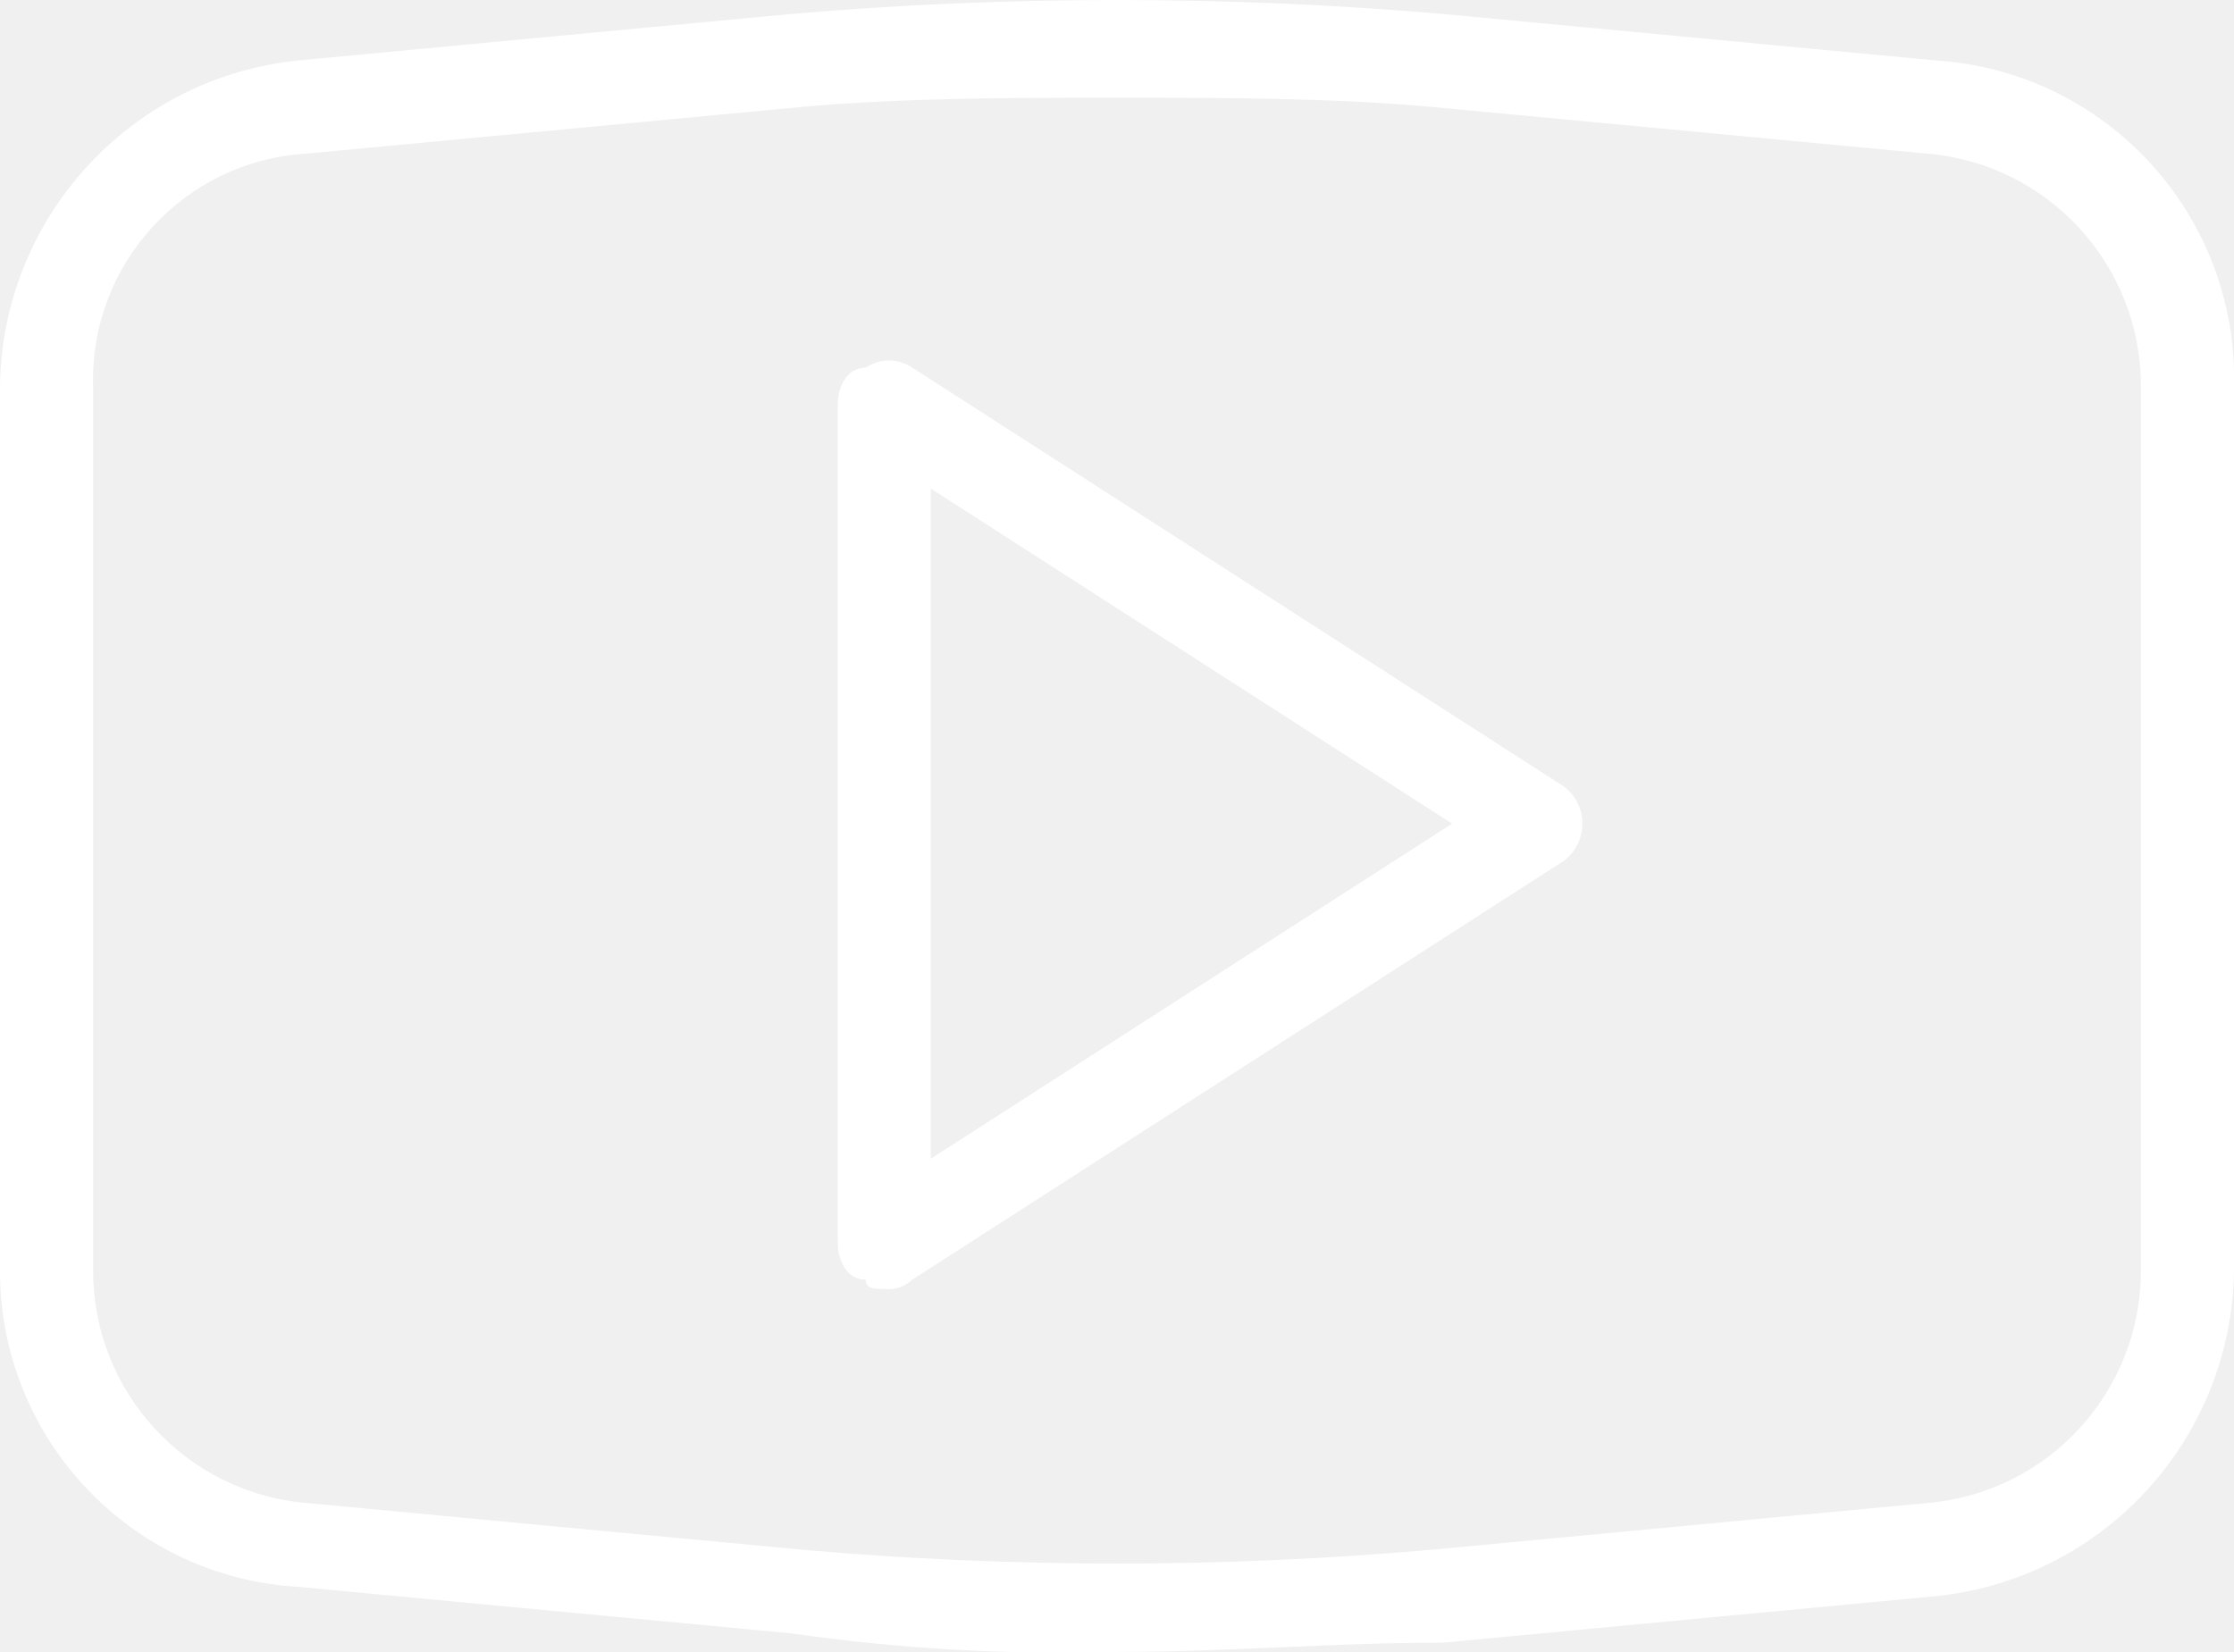
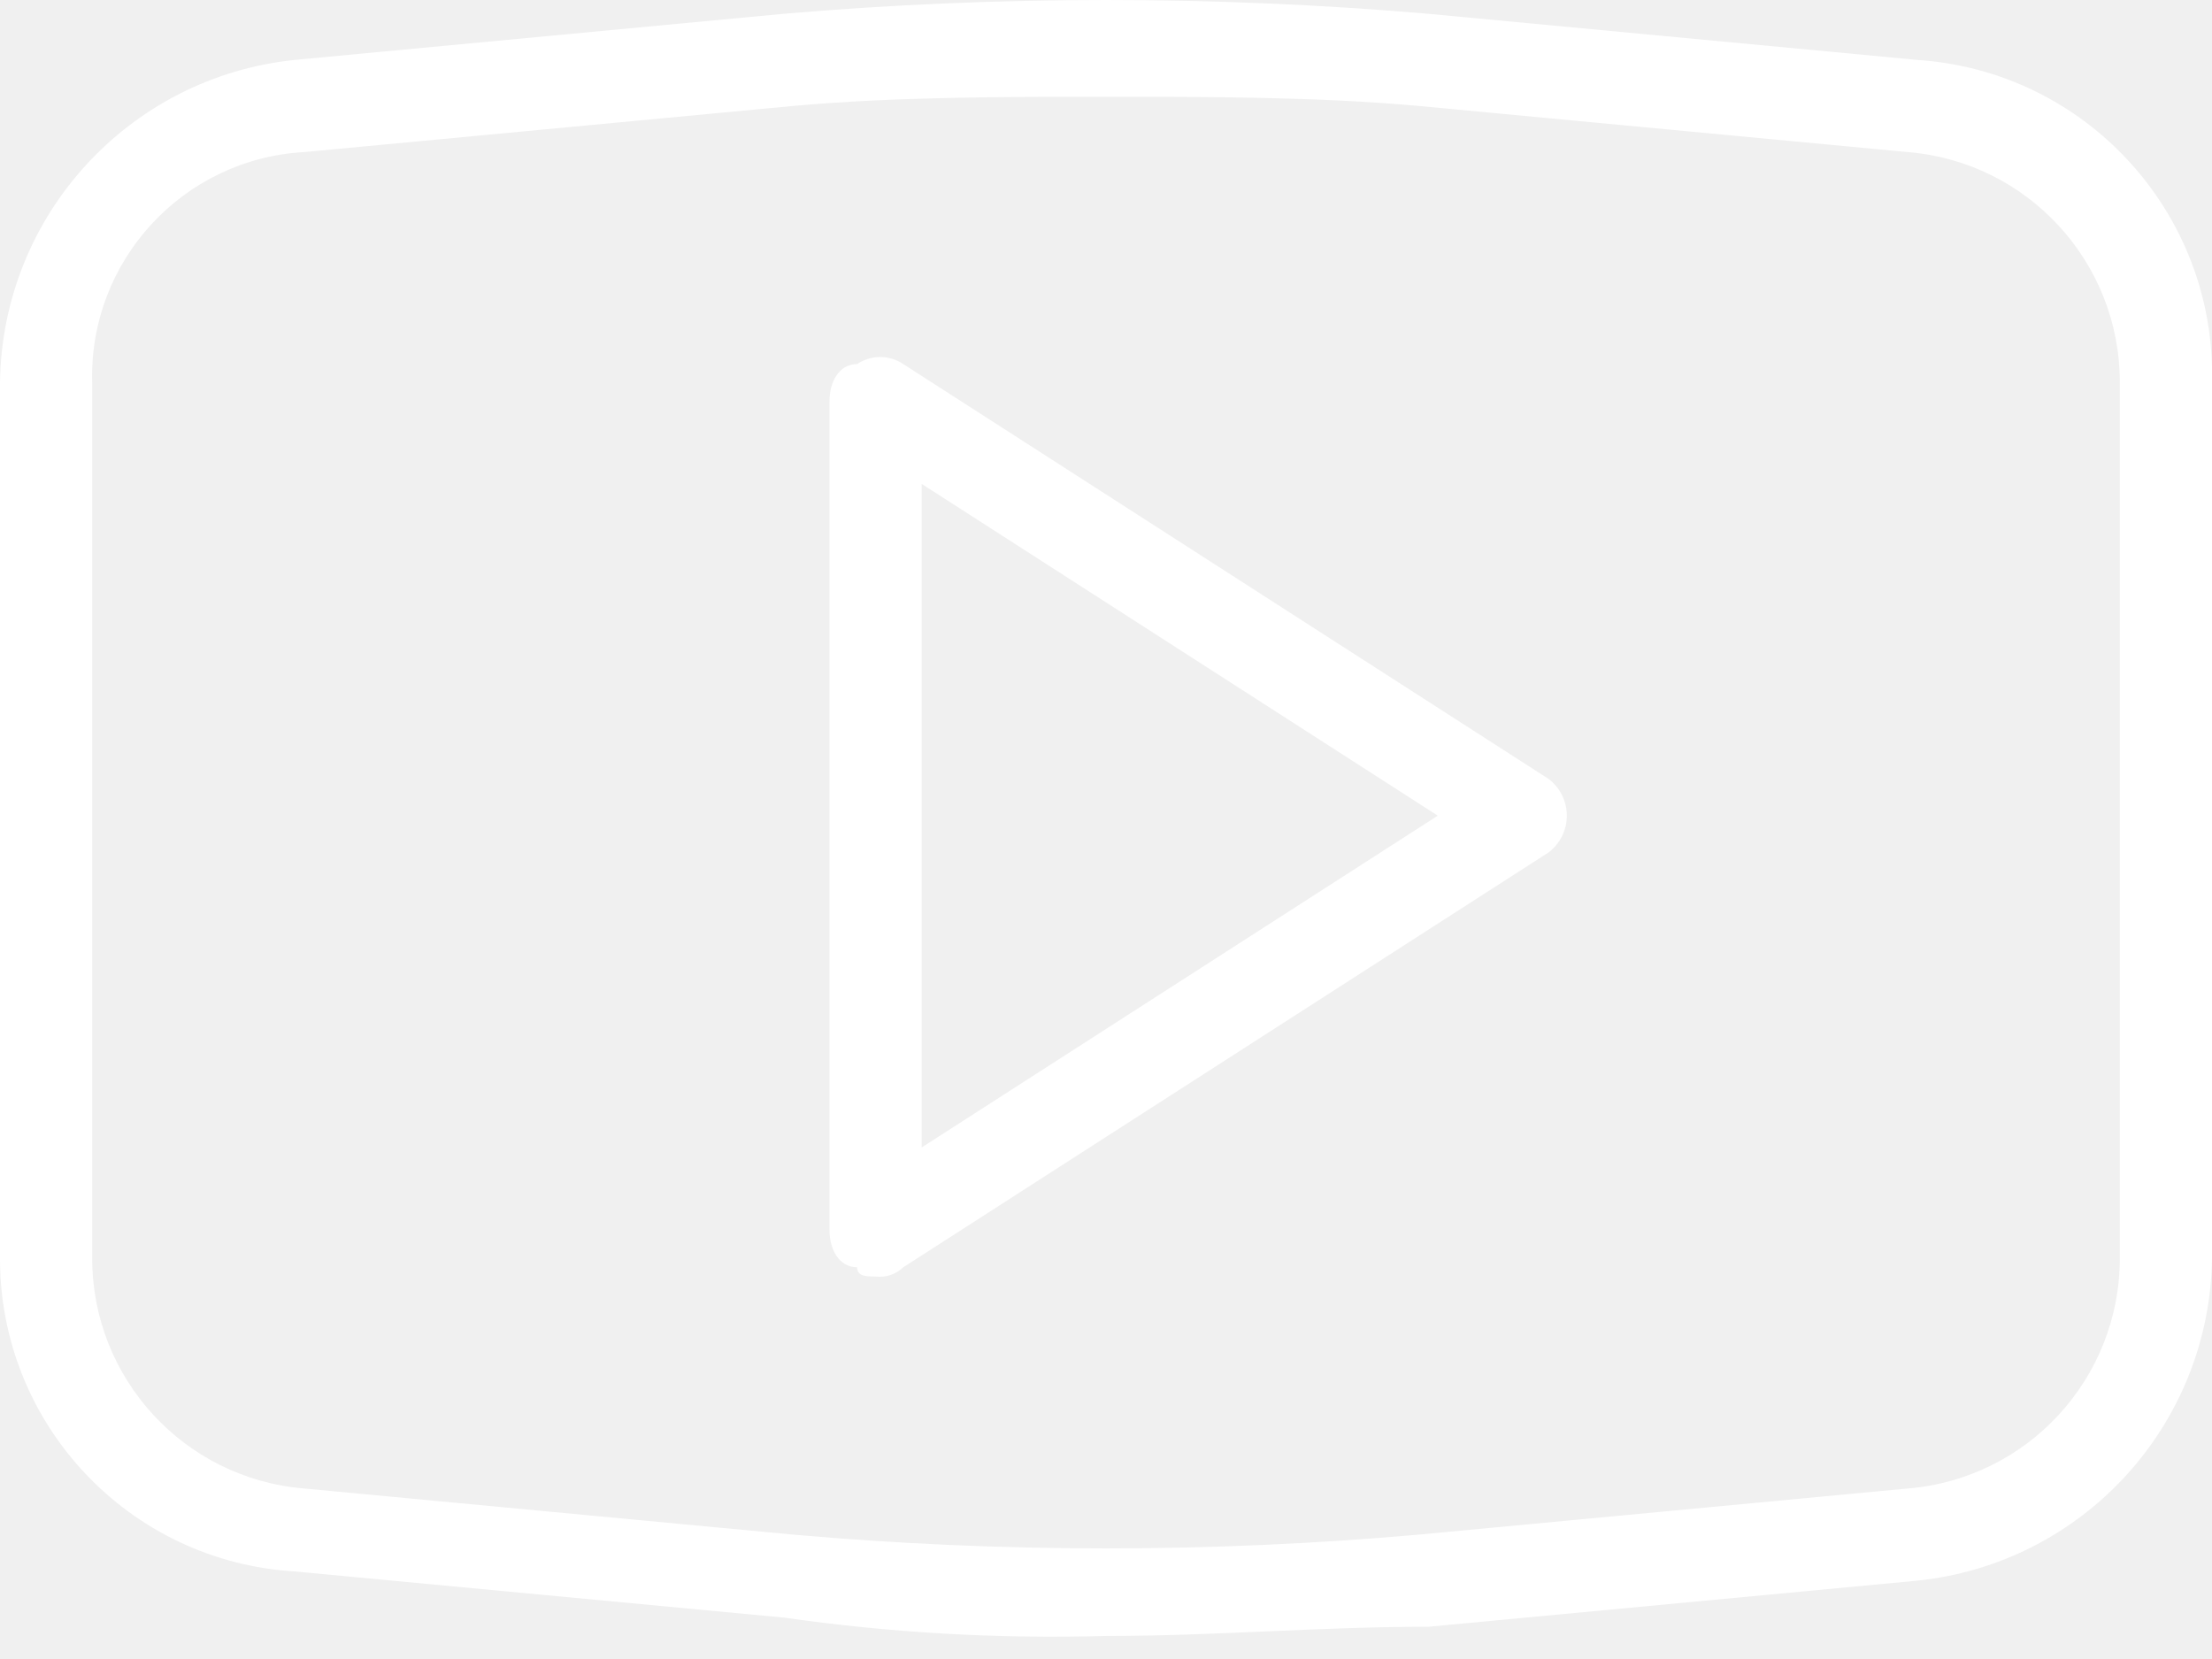
- <svg xmlns="http://www.w3.org/2000/svg" viewBox="0 0 24 17.75">
-   <path d="M12,20.9a20.554,20.554,0,0,1-3.5-.2l-5.3-.5A3.399,3.399,0,0,1,0,16.8V7.3A3.565,3.565,0,0,1,3.2,3.8l5.3-.5a40.908,40.908,0,0,1,7,0l5.3.5A3.424,3.424,0,0,1,24,7.3v9.5a3.565,3.565,0,0,1-3.2,3.5l-5.3.5C14.3,20.8,13.2,20.9,12,20.9ZM12,4.2c-1.1,0-2.3,0-3.4.1l-5.3.5A2.438,2.438,0,0,0,1,7.3v9.5a2.506,2.506,0,0,0,2.3,2.5l5.3.5a38.604,38.604,0,0,0,6.8,0l5.3-.5h0A2.506,2.506,0,0,0,23,16.8V7.3a2.506,2.506,0,0,0-2.3-2.5l-5.3-.5C14.3,4.2,13.1,4.2,12,4.2Z" transform="translate(0 -3.15)" style="fill:#fff" />
-   <path d="M9.5,17c-.1,0-.2,0-.2-.1-.2,0-.3-.2-.3-.4v-9c0-.2.1-.4.3-.4a.446.446,0,0,1,.5,0l7,4.5a.5.5,0,0,1,0,.8l-7,4.5A.367.367,0,0,1,9.5,17ZM10,8.4v7.2L15.6,12Z" transform="translate(0 -3.15)" style="fill:#fff" />
+ <svg xmlns="http://www.w3.org/2000/svg" width="24" height="18" viewBox="0 0 24 18">
+   <g fill="#FFF">
+     <path d="M12,17.75 C10.83,17.783 9.659,17.716 8.5,17.55 L3.2,17.05 C1.401,16.944 -0.004,15.453 0,13.65 L0,4.15 C0.023,2.34 1.399,0.835 3.2,0.65 L8.5,0.15 C10.829,-0.05 13.171,-0.05 15.5,0.15 L20.8,0.65 C22.633,0.77 24.045,2.314 24,4.15 L24,13.65 C23.977,15.46 22.601,16.965 20.8,17.15 L15.5,17.65 C14.3,17.65 13.2,17.75 12,17.75 Z M12,1.05 C10.9,1.05 9.7,1.05 8.6,1.15 L3.3,1.65 C1.983,1.724 0.964,2.832 1,4.15 L1,13.65 C0.999,14.955 1.999,16.043 3.3,16.15 L8.6,16.65 C10.862,16.85 13.138,16.85 15.4,16.65 L20.7,16.15 C22.001,16.043 23.001,14.955 23,13.65 L23,4.15 C23.001,2.845 22.001,1.757 20.7,1.65 L15.4,1.15 C14.3,1.05 13.1,1.05 12,1.05 Z" />
+     <path d="M9.5,13.85 C9.4,13.85 9.3,13.85 9.3,13.75 C9.1,13.75 9,13.55 9,13.35 L9,4.35 C9,4.15 9.1,3.95 9.3,3.95 C9.451,3.848 9.649,3.848 9.8,3.95 L16.8,8.45 C16.926,8.544 17,8.693 17,8.85 C17,9.007 16.926,9.156 16.8,9.25 L9.8,13.75 C9.72,13.827 9.61,13.864 9.5,13.85 Z M10,5.25 L10,12.45 L15.6,8.85 L10,5.25 Z" />
+   </g>
</svg>
